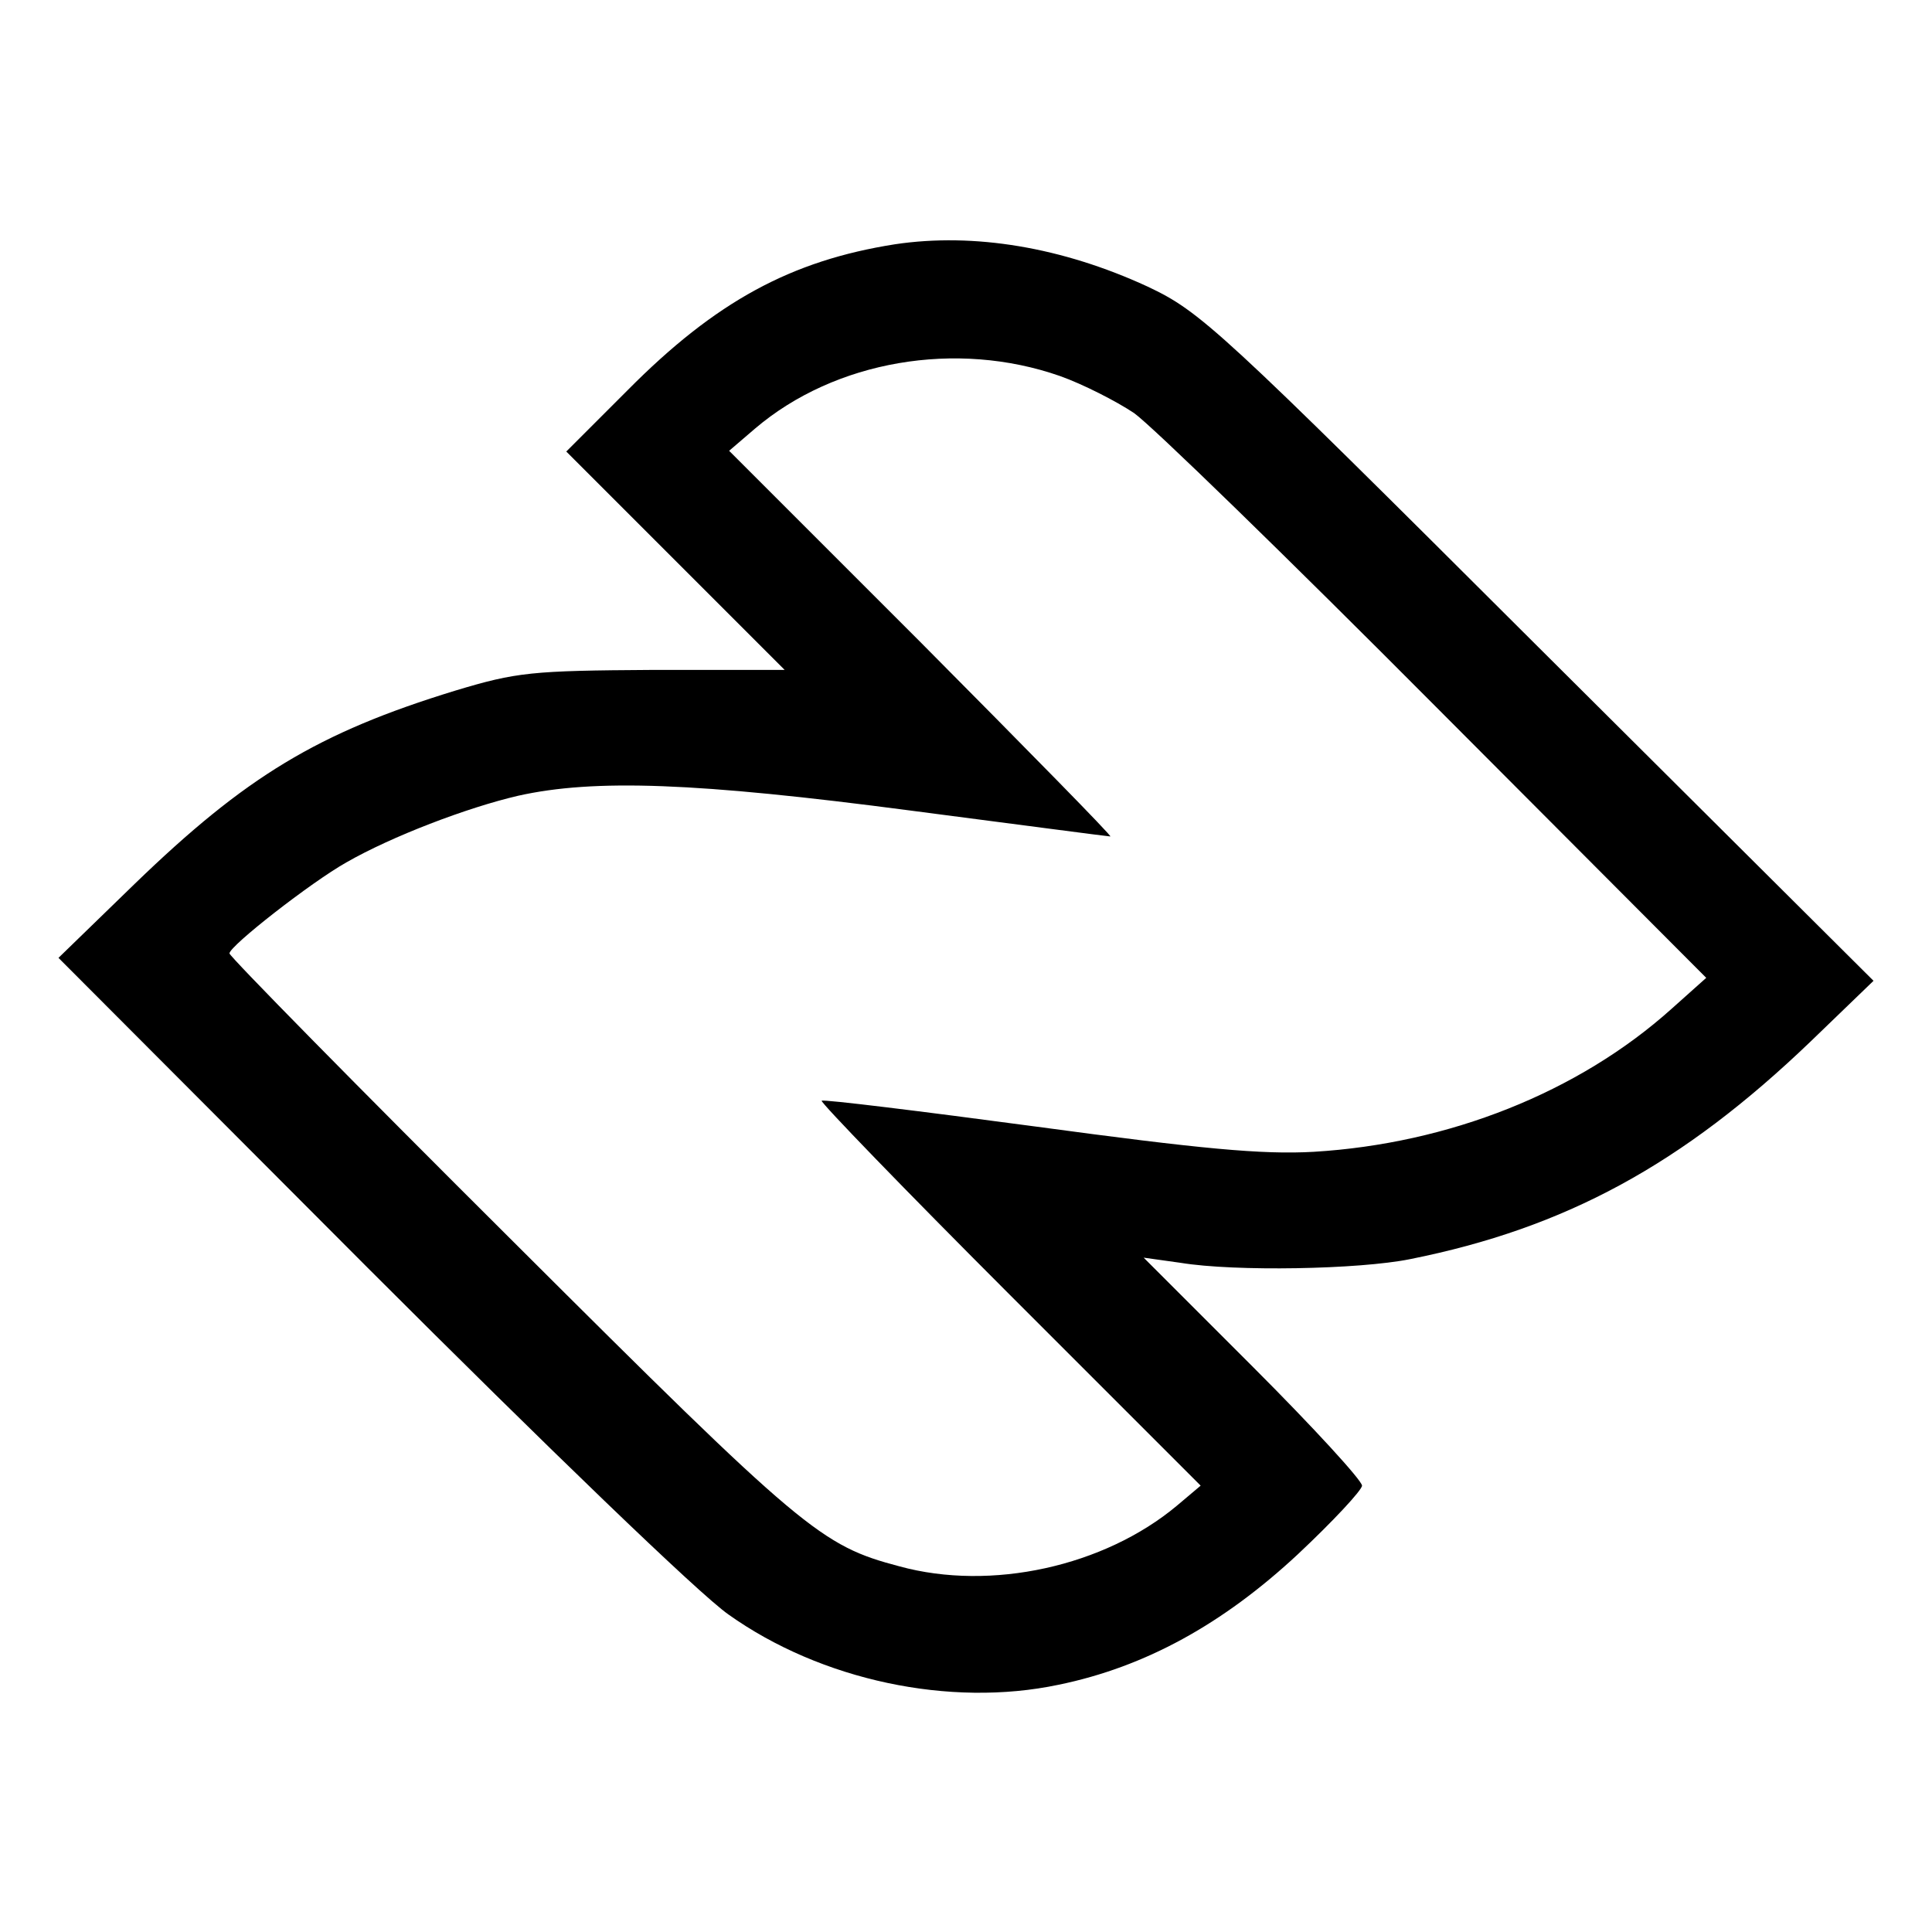
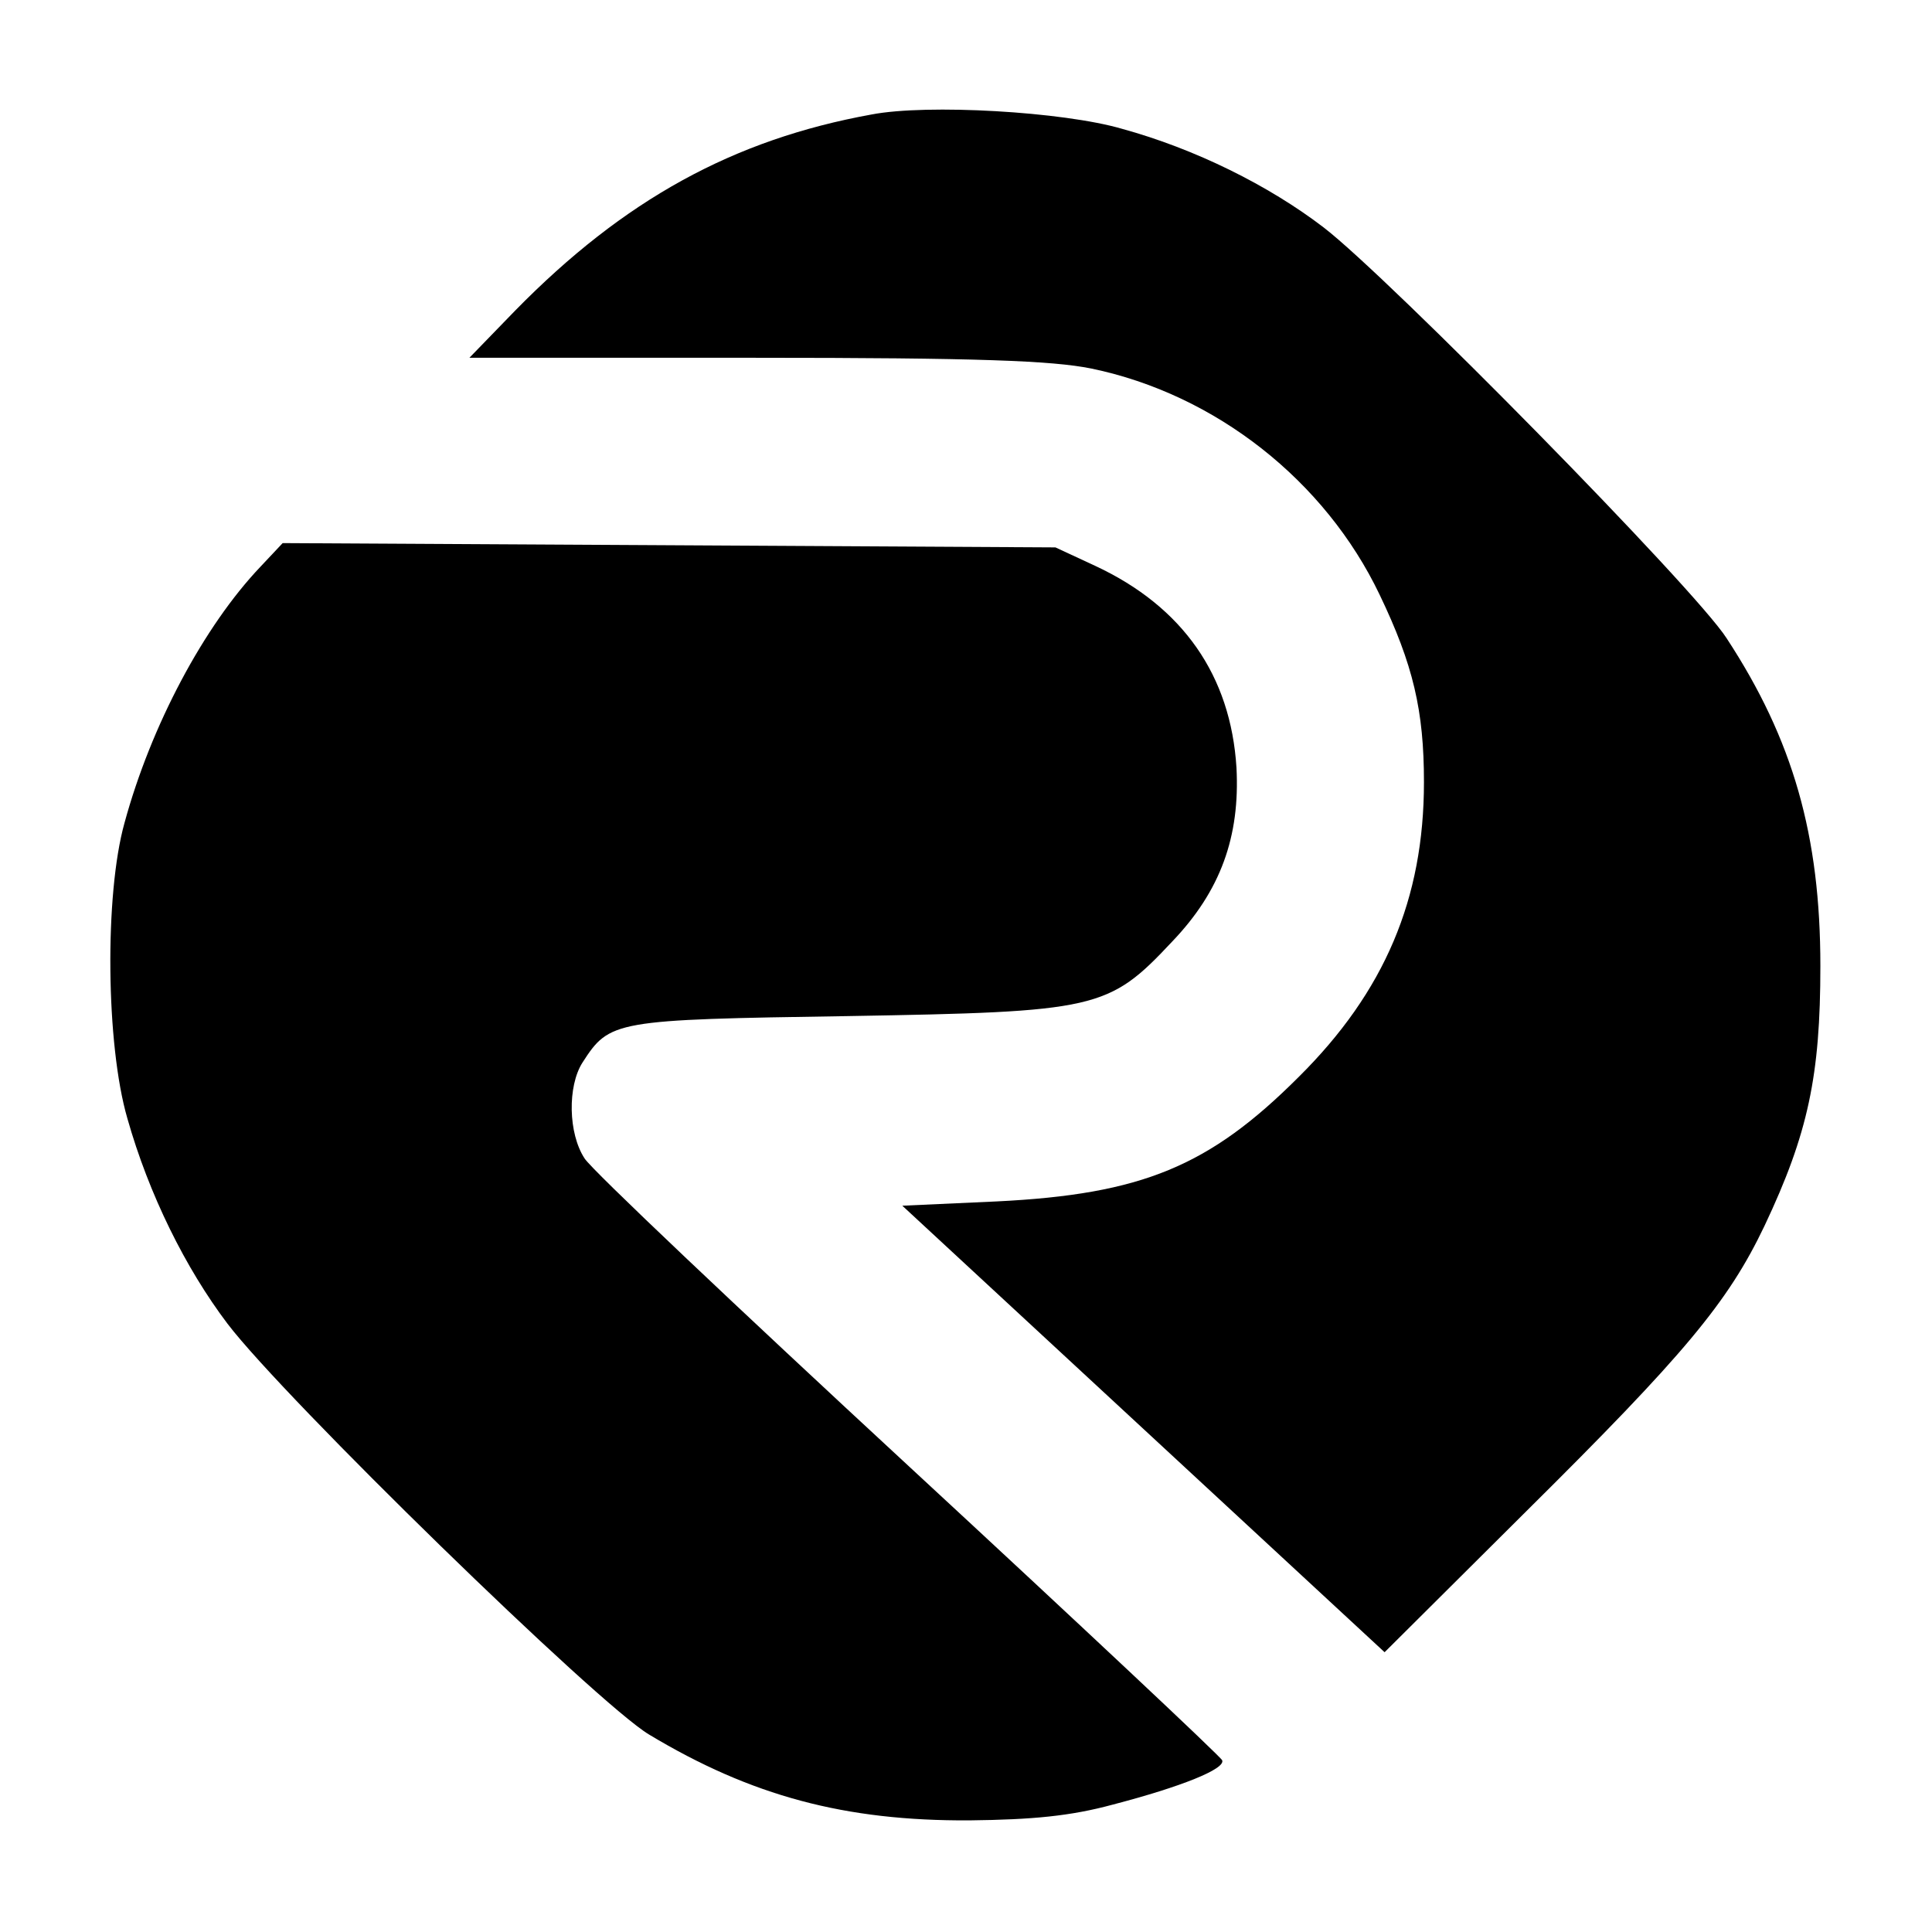
- <svg xmlns="http://www.w3.org/2000/svg" version="1.0" width="261pt" height="261pt" viewBox="0 0 261 261" preserveAspectRatio="xMidYMid meet">
-   <g transform="translate(0,261) scale(0.1,-0.1)" fill="#000000" stroke="none">
-     <path d="M1209 2280 c-140 -22 -242 -77 -361 -197 l-83 -83 148 -148 147 -147 -178 0 c-164 -1 -184 -3 -267 -28 -186 -57 -283 -116 -433 -261 l-103 -100 418 -419 c241 -241 447 -440 487 -468 125 -89 299 -126 446 -95 117 24 222 82 323 176 48 45 87 87 87 93 0 7 -66 79 -147 160 l-148 148 50 -7 c73 -12 241 -9 310 5 210 42 368 128 541 294 l85 82 -453 451 c-433 432 -456 453 -528 487 -115 53 -234 73 -341 57z m223 -178 c31 -11 76 -34 100 -50 24 -17 207 -195 408 -397 l365 -366 -47 -42 c-126 -113 -301 -182 -483 -193 -70 -4 -153 4 -375 34 -157 21 -287 37 -290 35 -2 -2 112 -120 254 -262 l258 -258 -32 -27 c-98 -82 -251 -116 -375 -82 -106 28 -129 47 -522 439 -211 210 -383 385 -383 389 0 10 110 96 158 123 61 35 163 74 232 90 103 23 241 18 530 -20 146 -19 267 -35 270 -35 3 0 -112 117 -255 261 l-260 260 35 30 c108 92 272 120 412 71z" />
+ <svg xmlns="http://www.w3.org/2000/svg" version="1.0" width="270pt" height="270pt" viewBox="0 0 270 270" preserveAspectRatio="xMidYMid meet">
+   <g transform="translate(0,270) scale(0.1,-0.1)" fill="#000000" stroke="none">
+     <path d="M1218 2540 c-193 -35 -346 -119 -498 -274 l-64 -66 399 0 c313 0 415 -4 470 -15 174 -36 327 -157 403 -316 47 -98 62 -162 62 -262 0 -163 -55 -293 -175 -412 -125 -125 -219 -164 -422 -174 l-132 -6 337 -312 337 -312 198 197 c221 219 282 292 333 399 61 129 78 210 78 363 0 182 -38 316 -131 458 -44 69 -472 504 -563 574 -77 59 -180 110 -282 138 -82 24 -272 35 -350 20z" />
+     <path d="M364 1908 c-79 -83 -153 -222 -190 -358 -28 -100 -26 -310 4 -413 30 -106 81 -209 140 -287 80 -105 517 -531 589 -574 143 -86 274 -121 448 -120 88 1 141 6 200 22 96 25 158 50 153 62 -2 5 -199 190 -438 411 -239 221 -443 414 -453 430 -23 35 -24 101 -3 134 38 59 44 60 371 65 348 6 364 9 453 104 68 71 95 147 90 243 -8 129 -75 225 -197 282 l-56 26 -540 3 -540 3 -31 -33z" />
  </g>
</svg>
